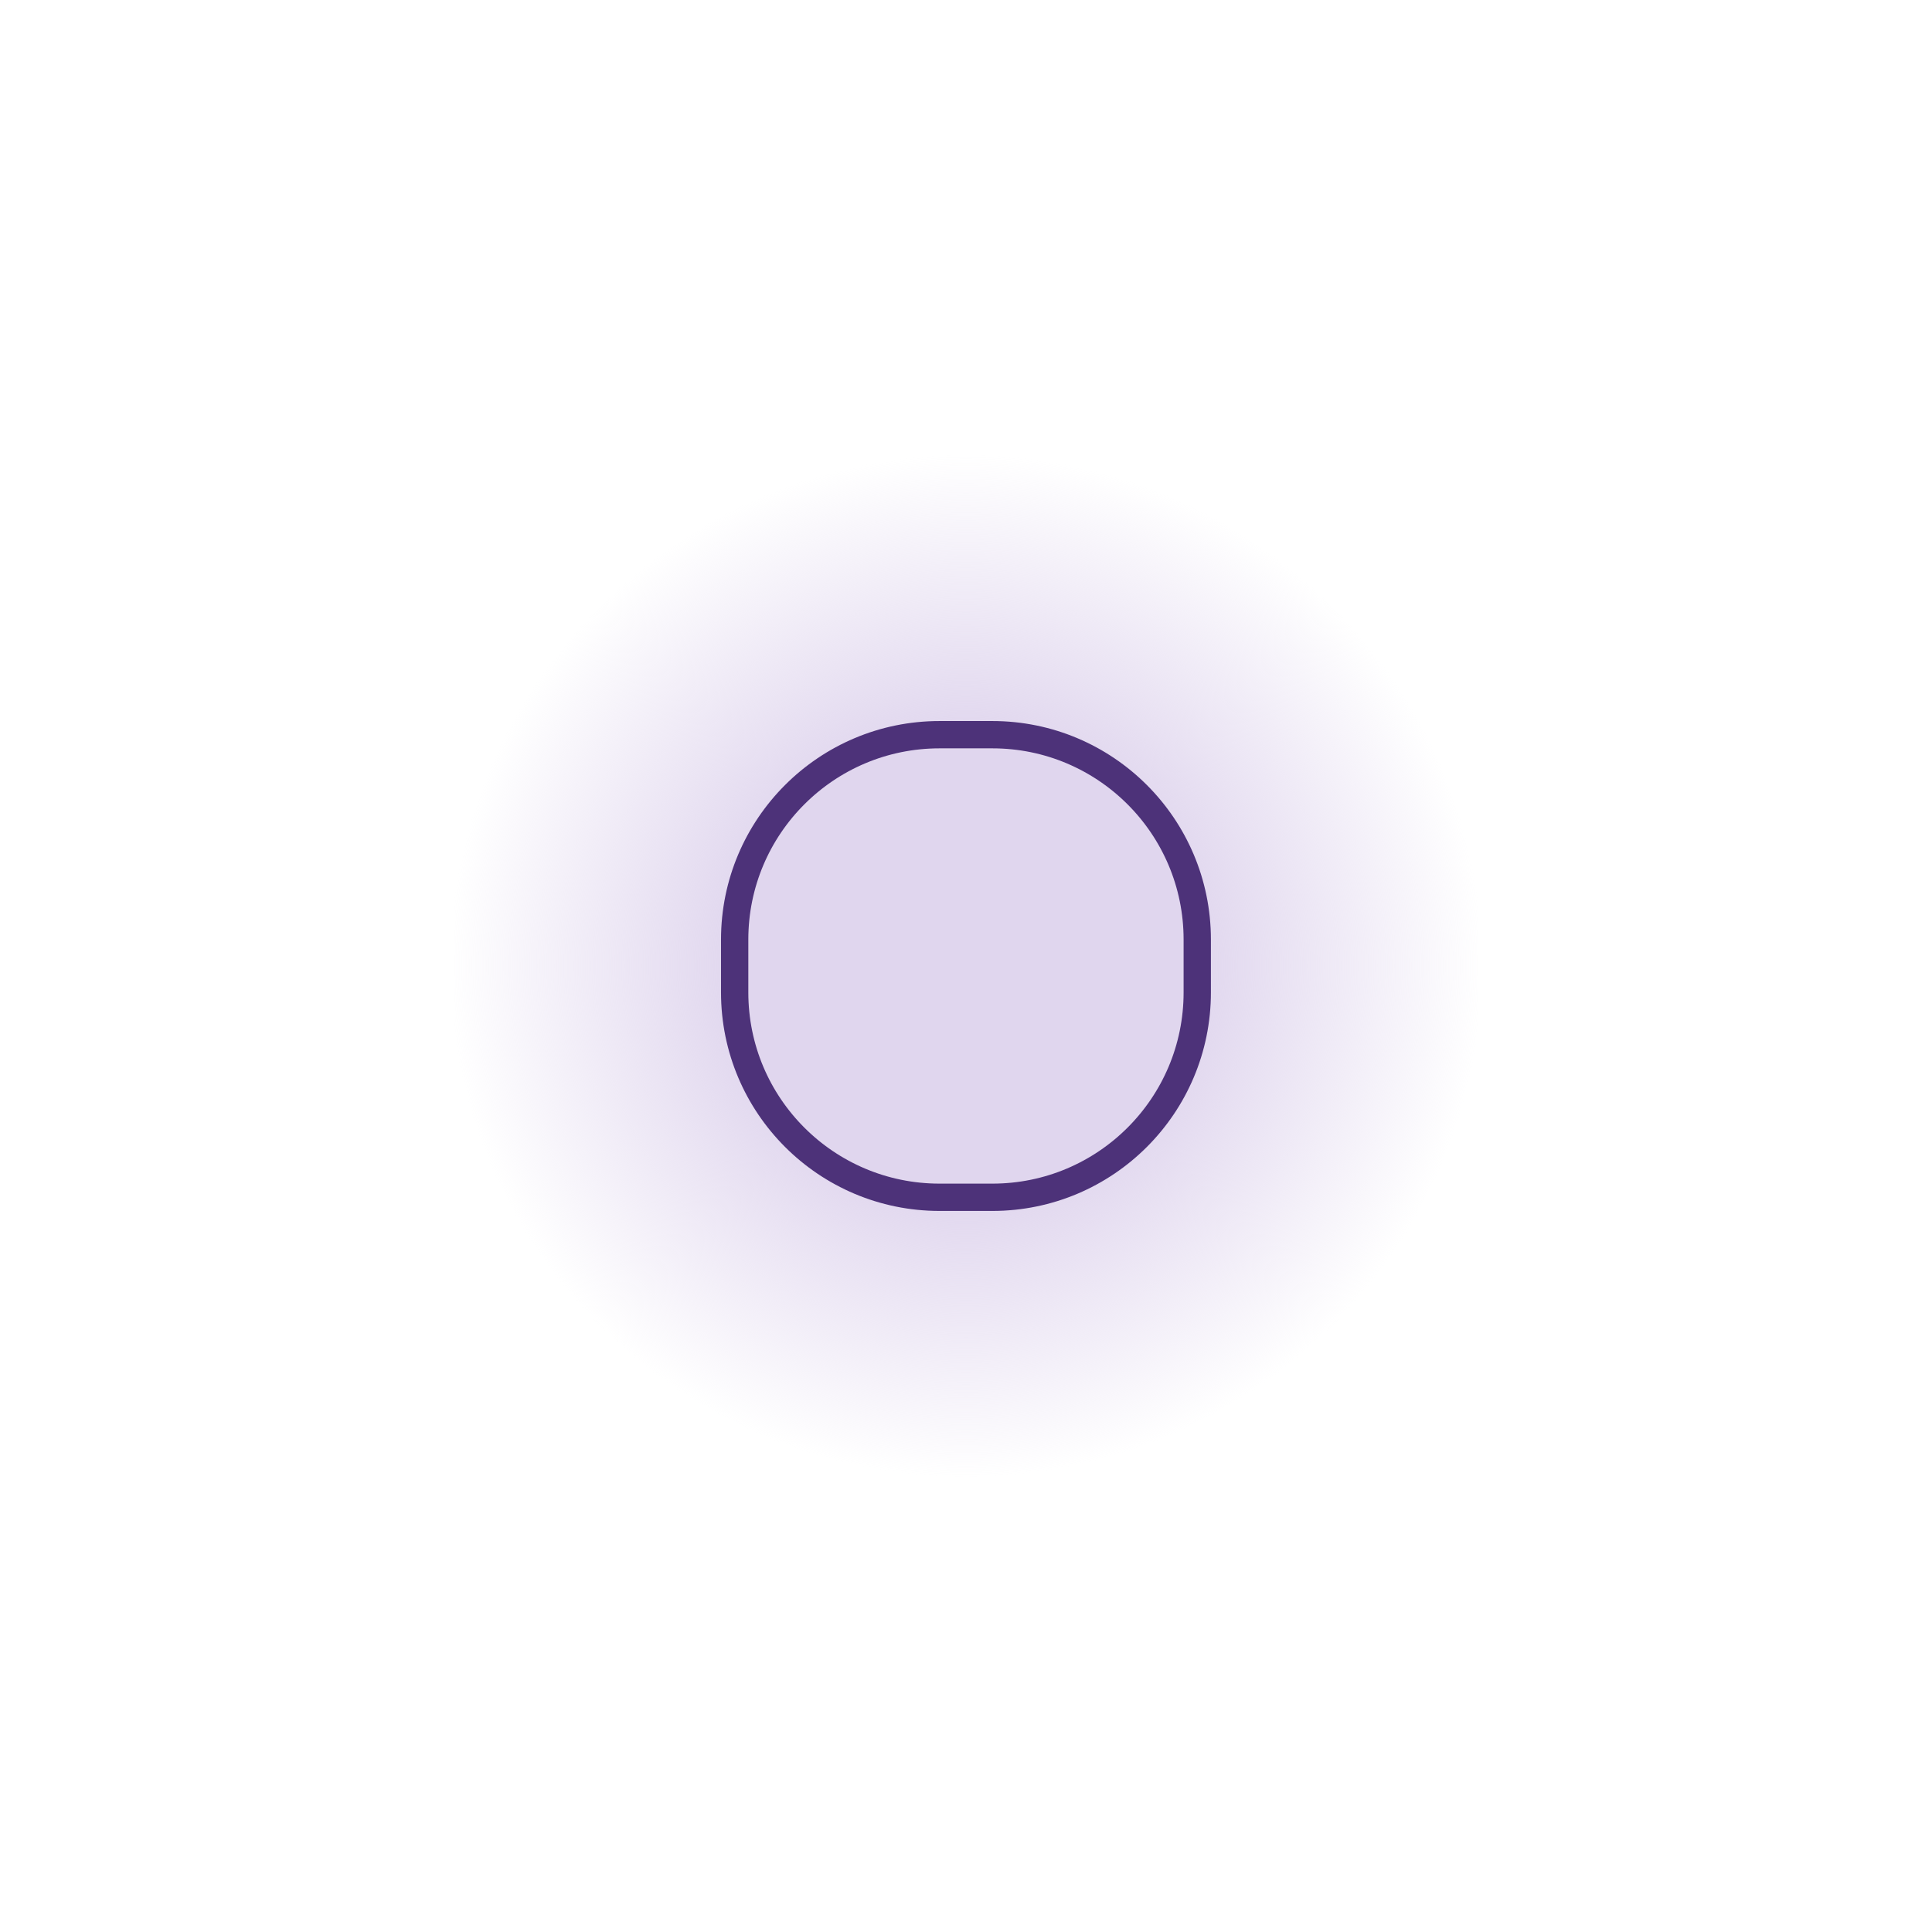
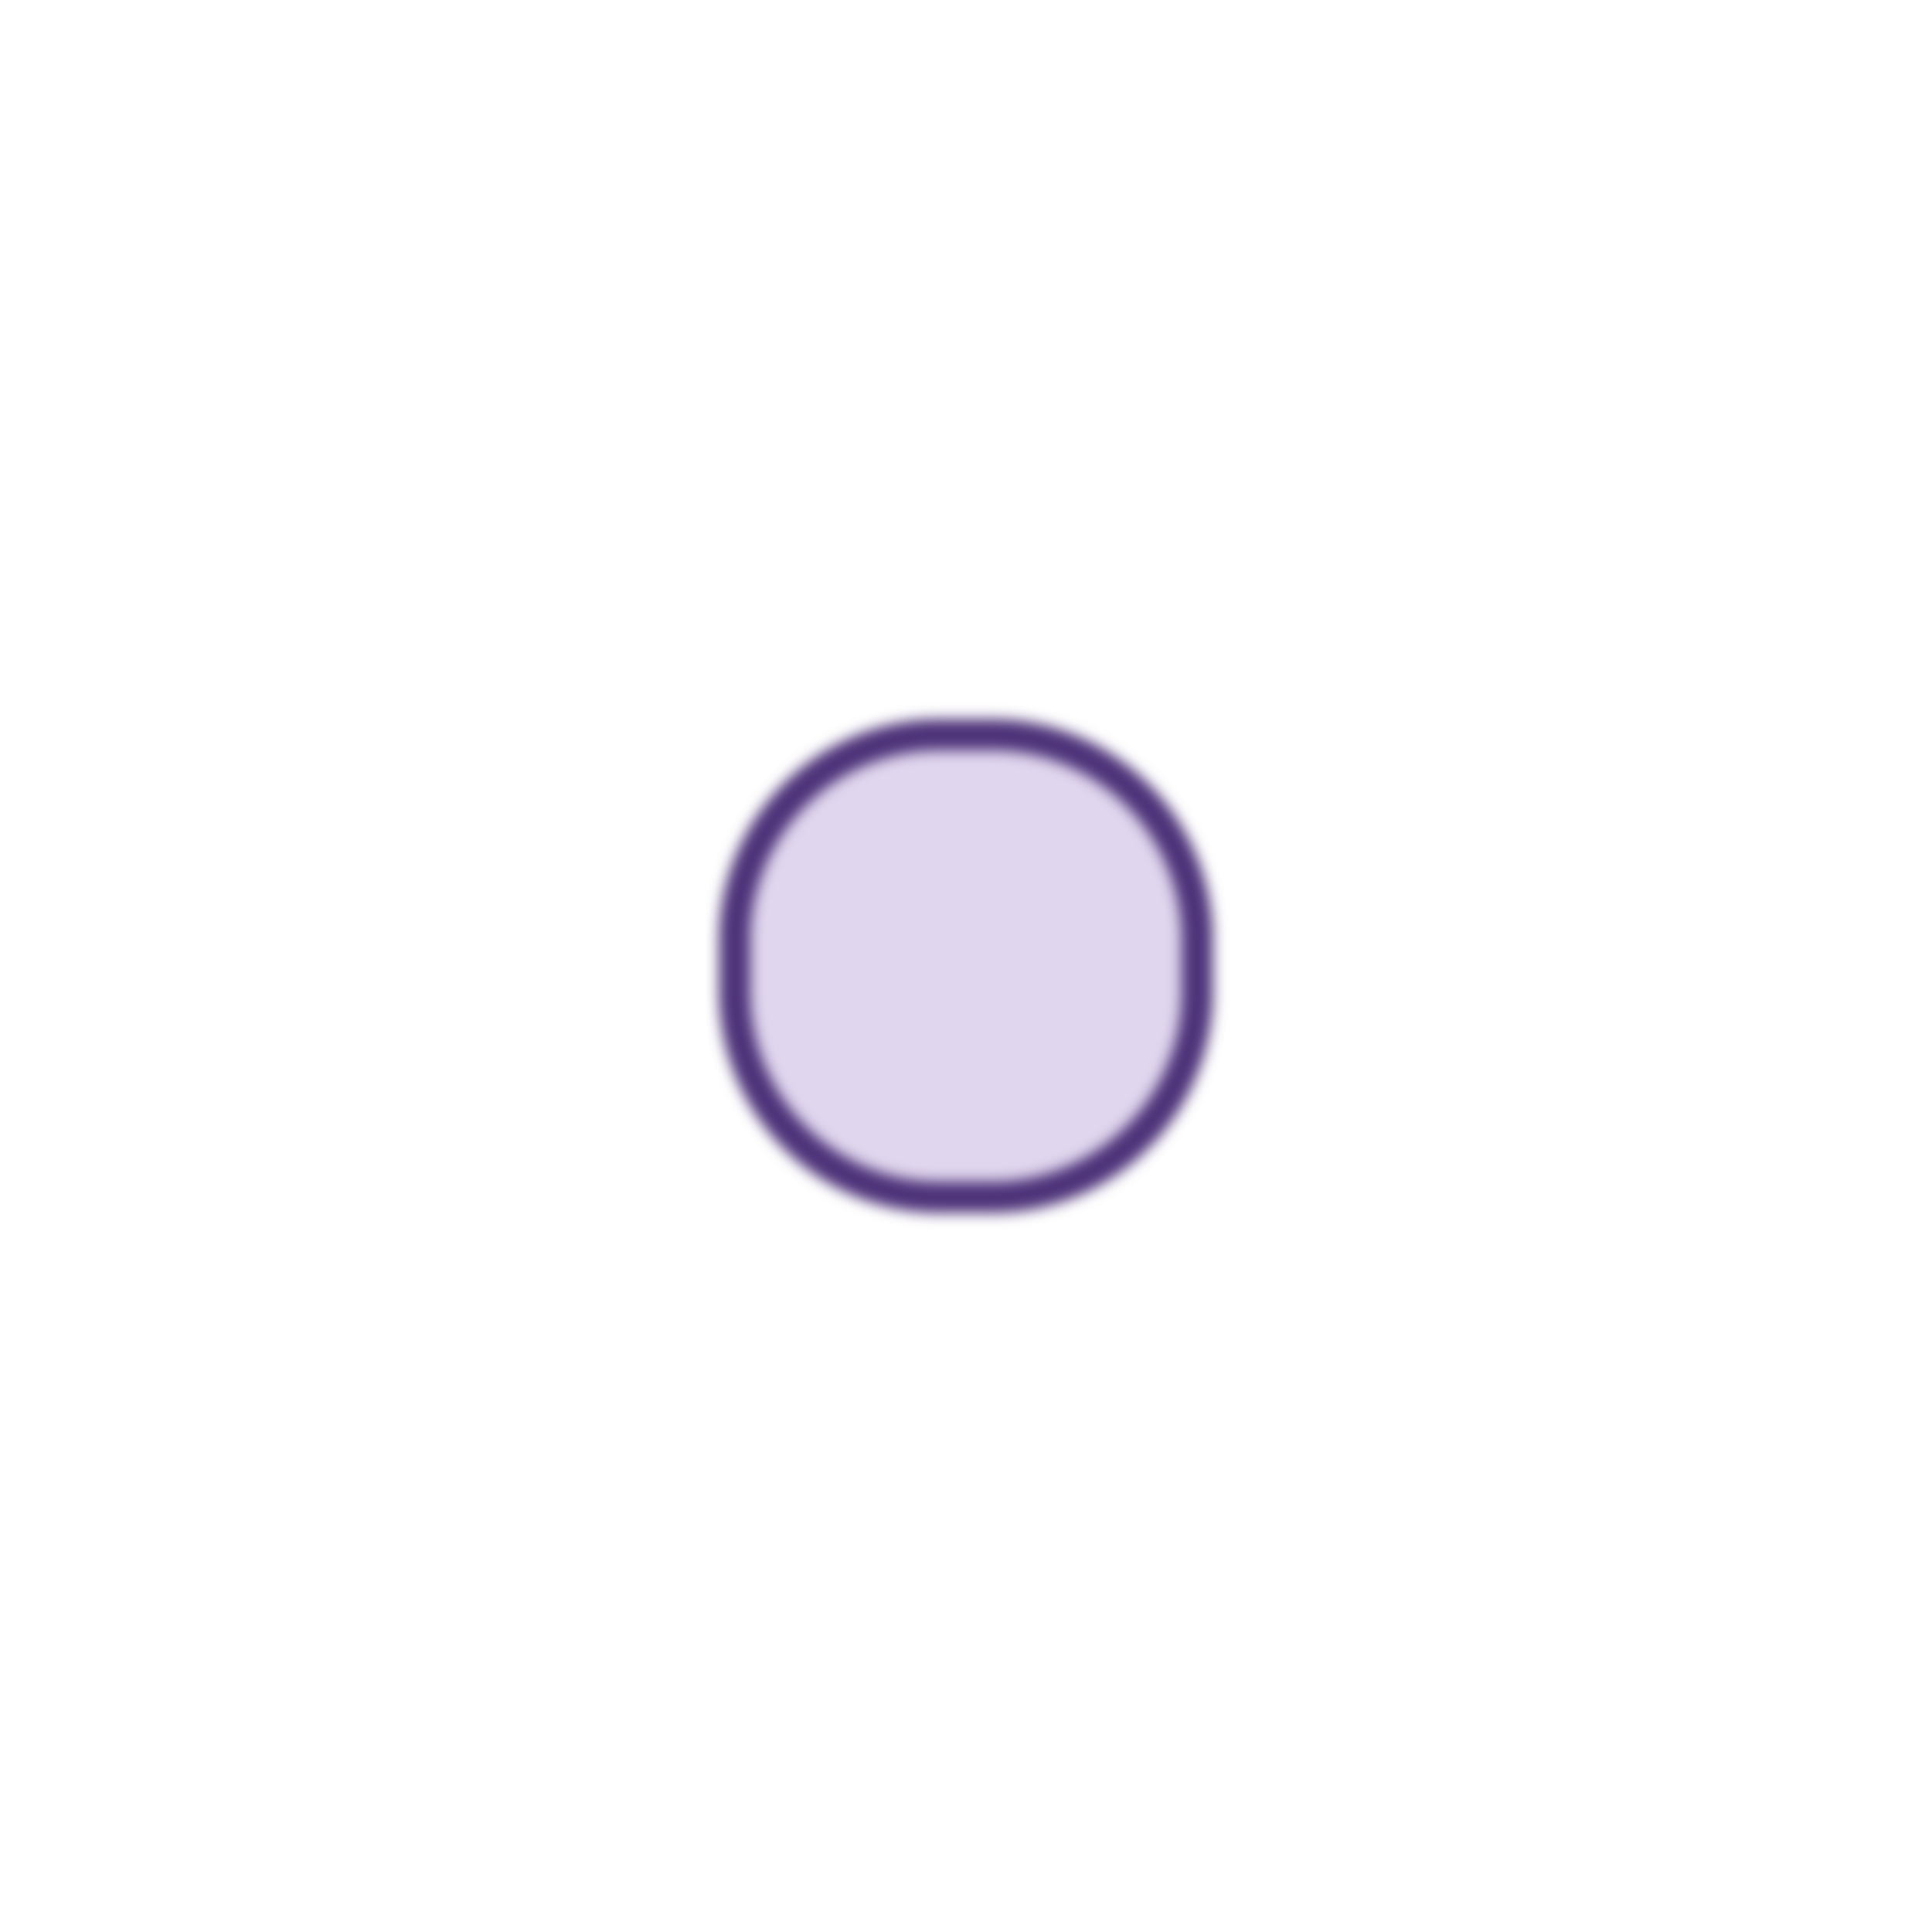
<svg xmlns="http://www.w3.org/2000/svg" xmlns:xlink="http://www.w3.org/1999/xlink" width="100" height="100" viewBox="0 0 26.458 26.458" version="1.1" id="svg8">
  <defs id="defs2">
    <linearGradient id="linearGradient4516">
-       <stop style="stop-color:#e0d6ee;stop-opacity:1;" offset="0" id="stop4512" />
-       <stop id="stop4526" offset="0.454" style="stop-color:#e0d6ee;stop-opacity:0.975" />
-       <stop style="stop-color:#e0d6ee;stop-opacity:0" offset="1" id="stop4514" />
+       <stop style="stop-color:#4d3279;stop-opacity:1" offset="0" id="stop4512" />
+       <stop id="stop4526" offset="0.636" style="stop-color:#4d3279;stop-opacity:1" />
+       <stop style="stop-color:#4d3279;stop-opacity:0" offset="1" id="stop4514" />
    </linearGradient>
    <marker orient="auto" refY="0.0" refX="0.0" id="Arrow1Lstart" style="overflow:visible">
      <path id="path1368" d="M 0.0,0.0 L 5.0,-5.0 L -12.5,0.0 L 5.0,5.0 L 0.0,0.0 z " style="fill-rule:evenodd;stroke:#000000;stroke-width:1.0pt" transform="scale(0.8) translate(12.5,0)" />
    </marker>
-     <radialGradient xlink:href="#linearGradient4516" id="radialGradient4518" cx="13.229" cy="283.771" fx="13.229" fy="283.771" r="7.005" gradientTransform="matrix(1.010118,0,0,1,-0.133849,1.931768e-5)" gradientUnits="userSpaceOnUse" />
+     <radialGradient xlink:href="#linearGradient4516" id="radialGradient4518" cx="13.229" cy="283.771" fx="13.229" fy="283.771" r="7.005" gradientTransform="matrix(0.7644912,0.01403966,-0.01377749,0.750216,7.025236,70.6957)" gradientUnits="userSpaceOnUse" />
+     <filter style="color-interpolation-filters:sRGB" id="filter6309" x="-0.06" width="1.14" y="-0.07" height="1.14">
+       <feGaussianBlur stdDeviation="0.095" id="feGaussianBlur6311" />
+     </filter>
  </defs>
  <g id="layer1" transform="translate(0,-270.5417)">
-     <rect y="276.766" x="6.225" height="14.009" width="14.009" id="rect3699" style="fill:url(#radialGradient4518);fill-opacity:1;stroke:none;stroke-width:0.826;stroke-miterlimit:4;stroke-dasharray:none;stroke-opacity:1;paint-order:normal" />
-     <rect style="fill:#e0d6ee;fill-opacity:1;stroke:#4d3279;stroke-width:0.374;stroke-miterlimit:4;stroke-dasharray:none;stroke-opacity:1;paint-order:normal" id="rect1366" width="6.335" height="6.335" x="10.061" y="280.603" ry="2.806" rx="2.806" />
+     <rect style="fill:#e0d6ee;fill-opacity:1;stroke:#4d3279;stroke-width:0.427;stroke-miterlimit:4;stroke-dasharray:none;stroke-opacity:1;paint-order:normal;filter:url(#filter6309)" id="rect1366" width="6.335" height="6.335" x="10.061" y="280.603" ry="2.806" rx="2.806" />
  </g>
</svg>
